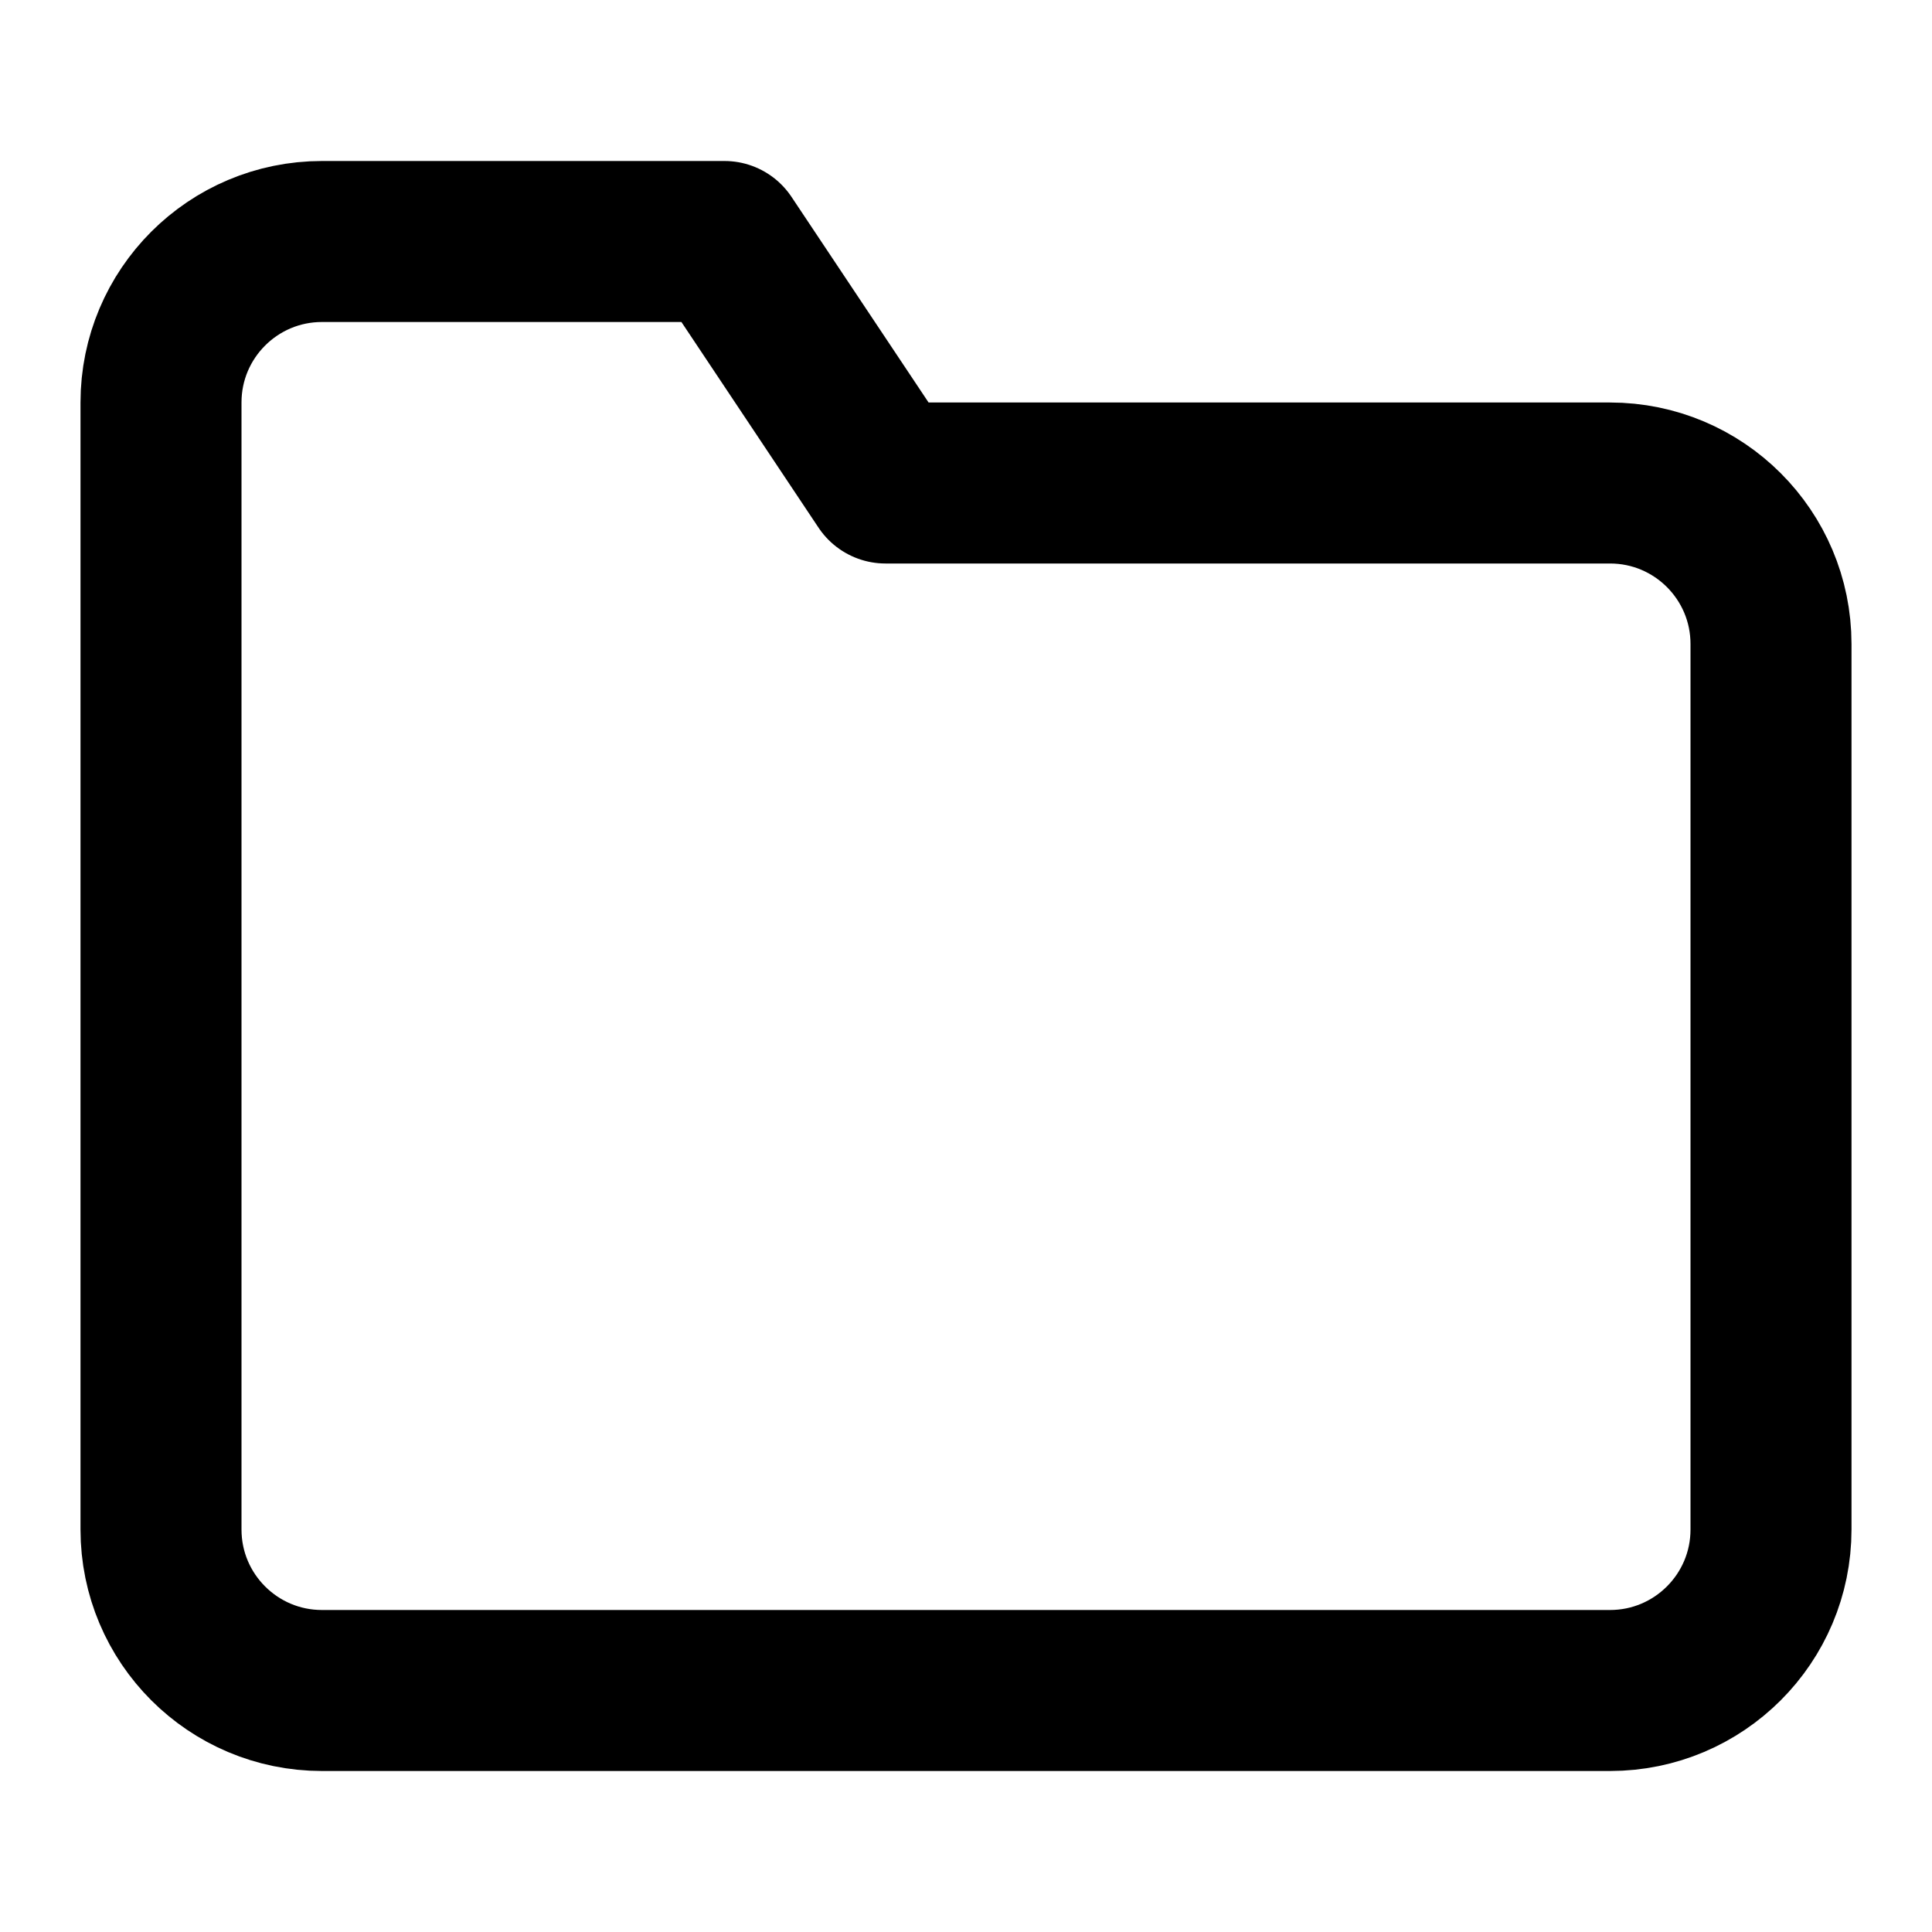
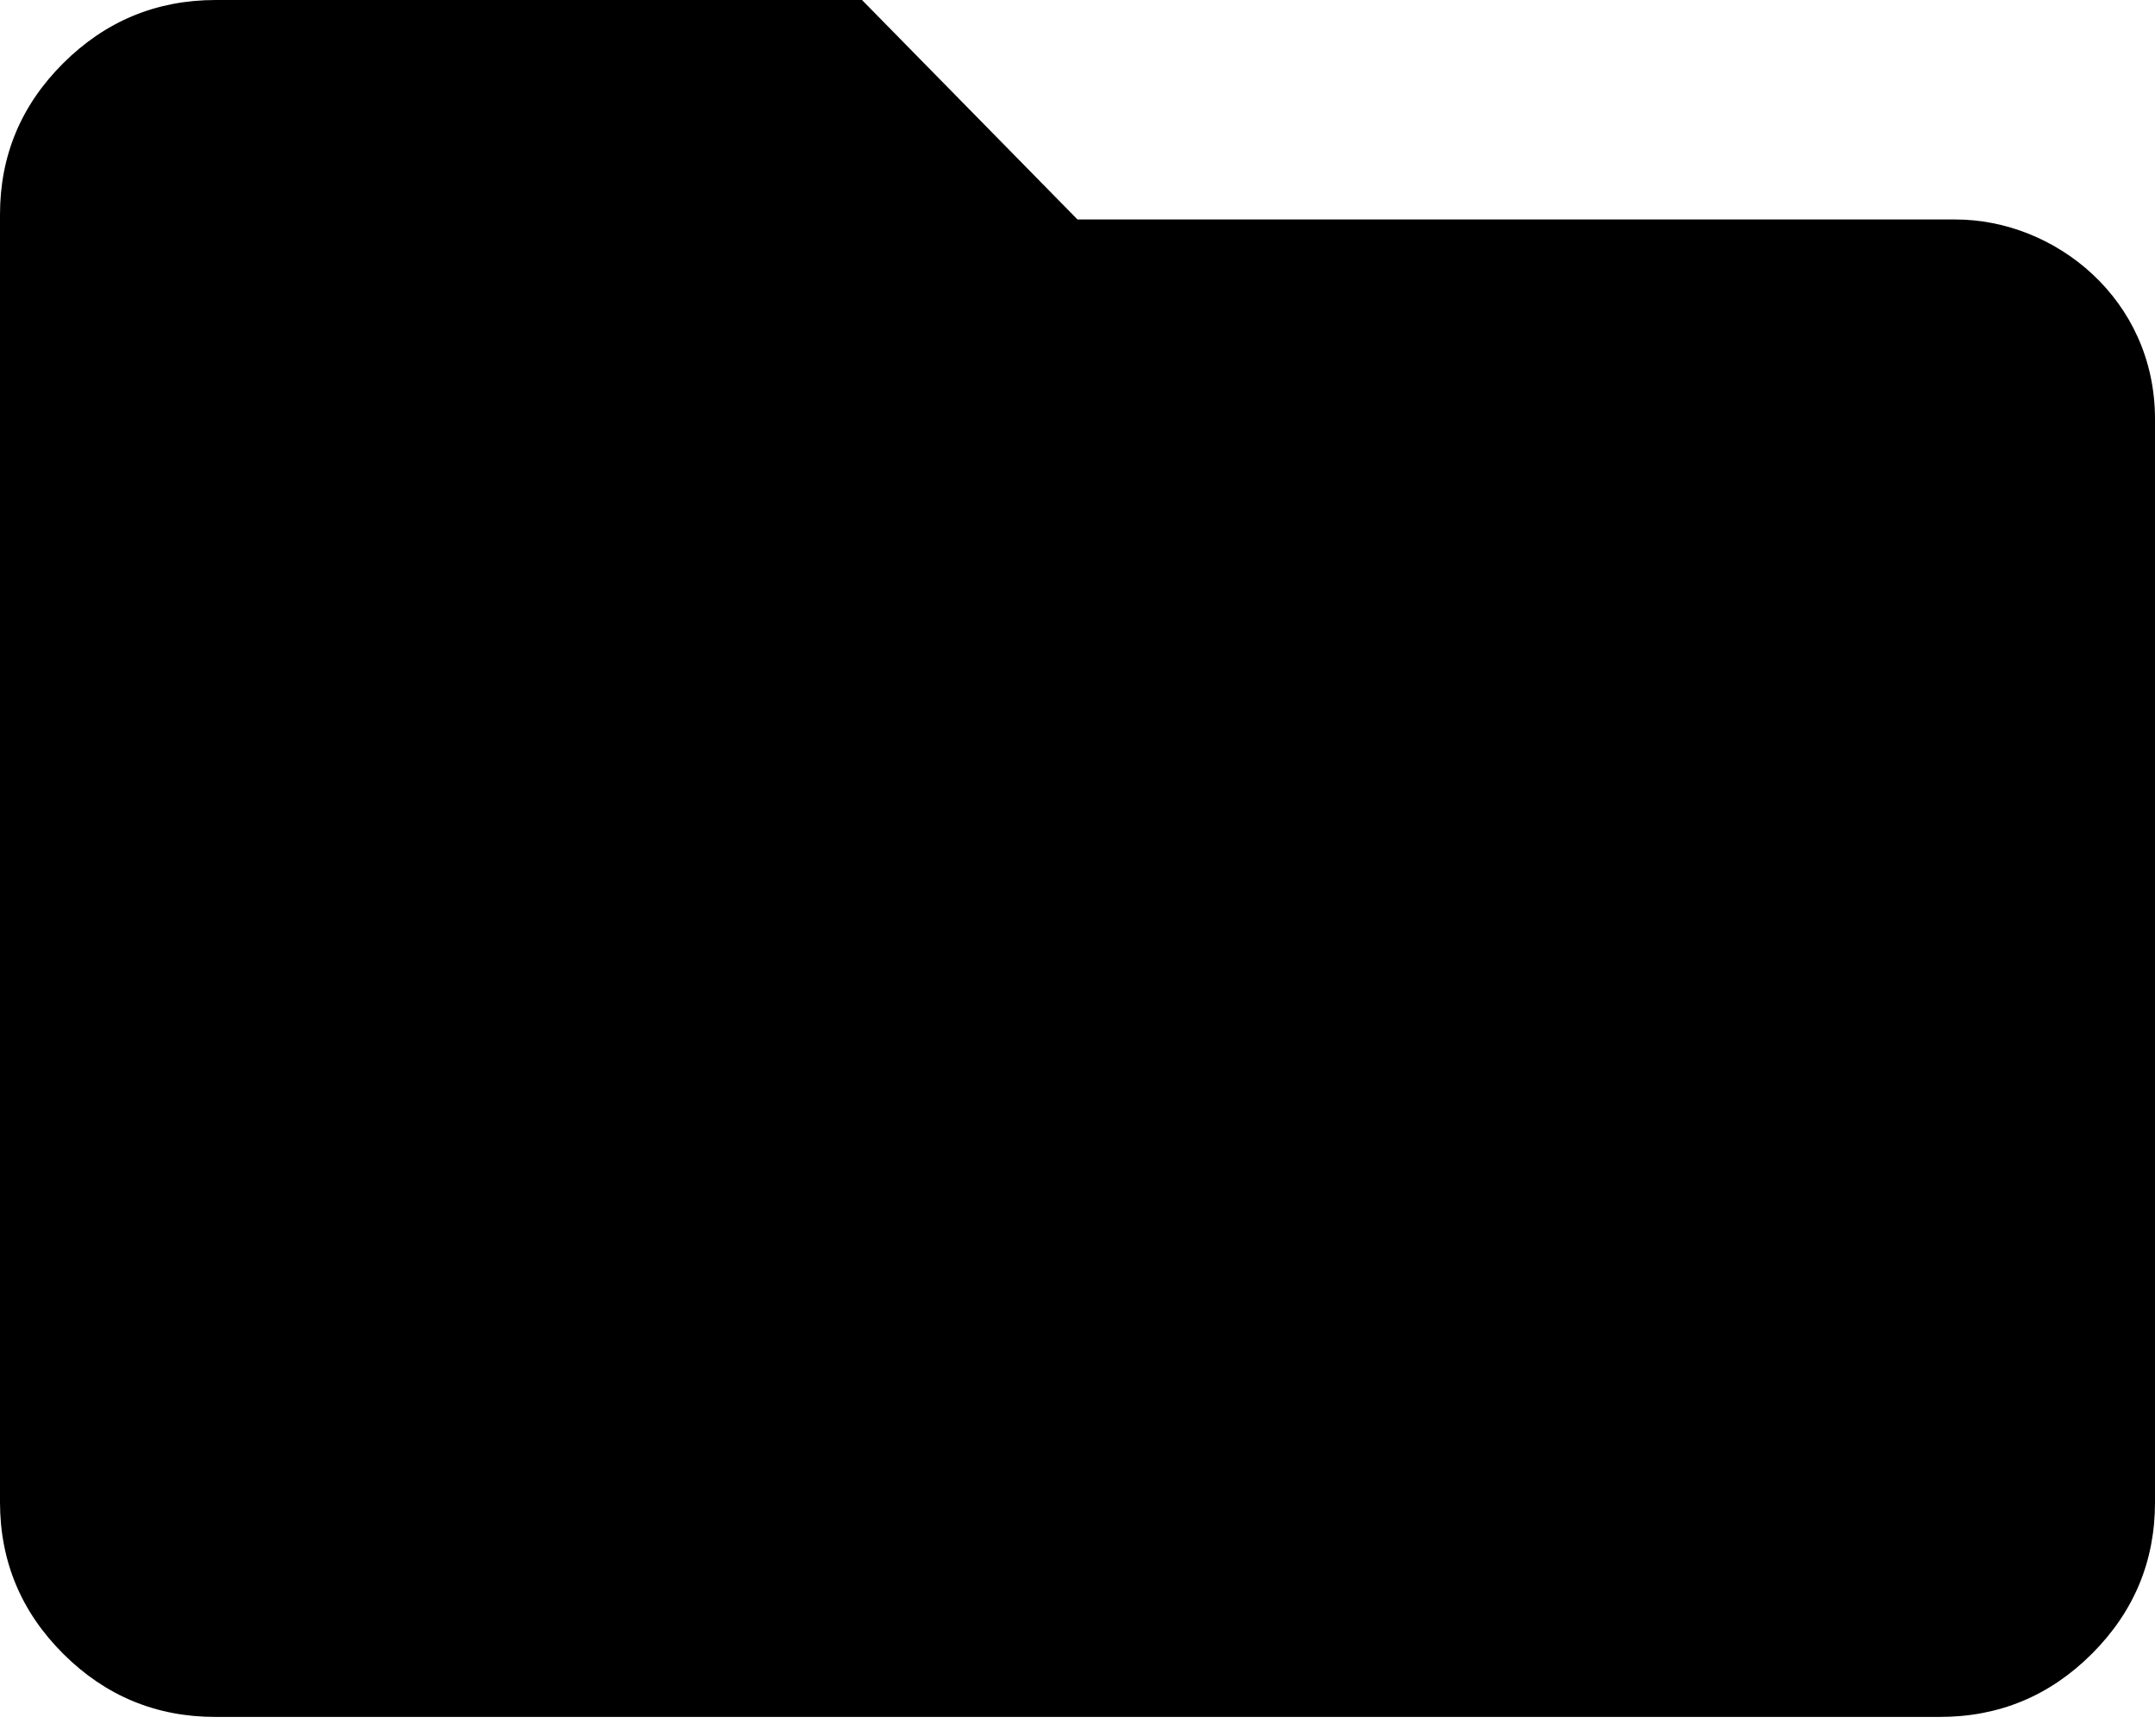
- <svg xmlns="http://www.w3.org/2000/svg" viewBox="0 0 24 24" fill="none" stroke="currentColor" stroke-width="2" stroke-linecap="round" stroke-linejoin="round">
-   <path d="M22 19a2 2 0 0 1-2 2H4a2 2 0 0 1-2-2V5a2 2 0 0 1 2-2h5l2 3h9a2 2 0 0 1 2 2z" />
+ <svg xmlns="http://www.w3.org/2000/svg" width="108" height="87" viewBox="0 0 108 87" fill="none">
+   <path d="M3.175 82.892C5.288 84.996 7.83 86.049 10.8 86.049H97.2C100.174 86.052 102.717 85 104.83 82.892C106.943 80.784 108 78.251 108 75.293V21C108 15 103 11 98 11H54L43.2 0H10.8C7.834 0.004 5.292 1.058 3.175 3.162C1.058 5.267 0 7.798 0 10.756V75.293C0.004 78.254 1.062 80.787 3.175 82.892Z" fill="currentColor" />
</svg>
